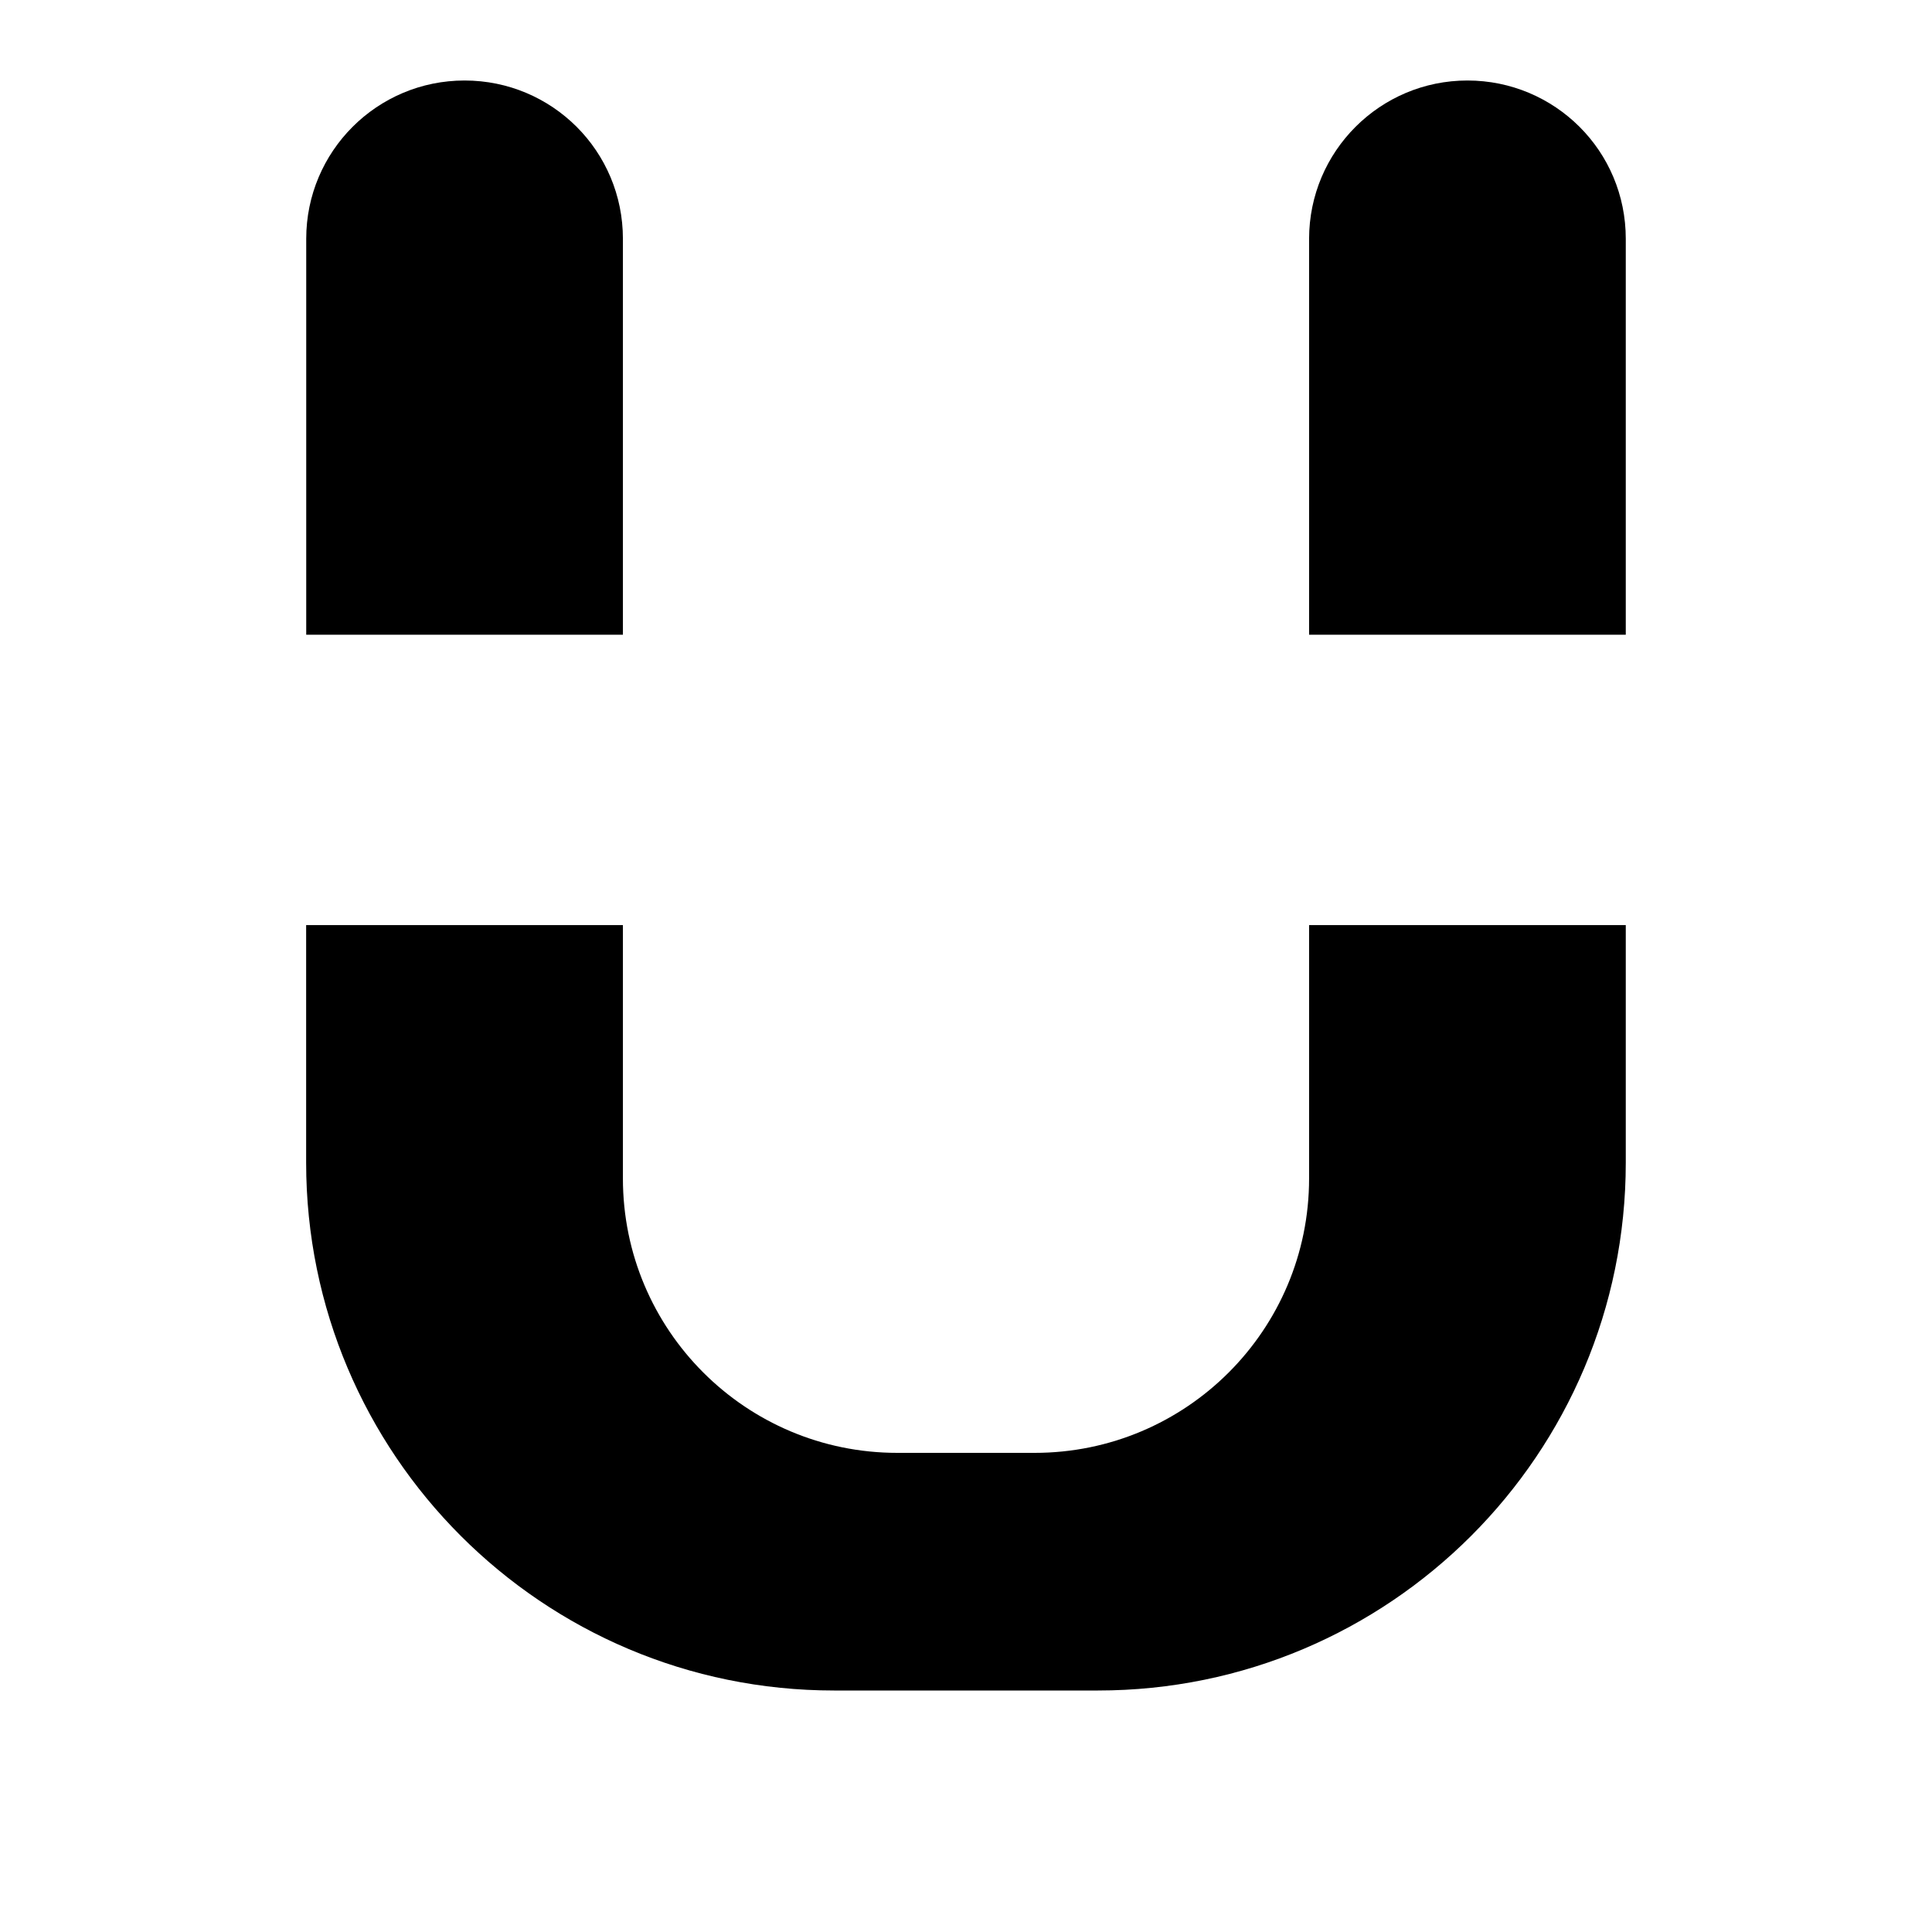
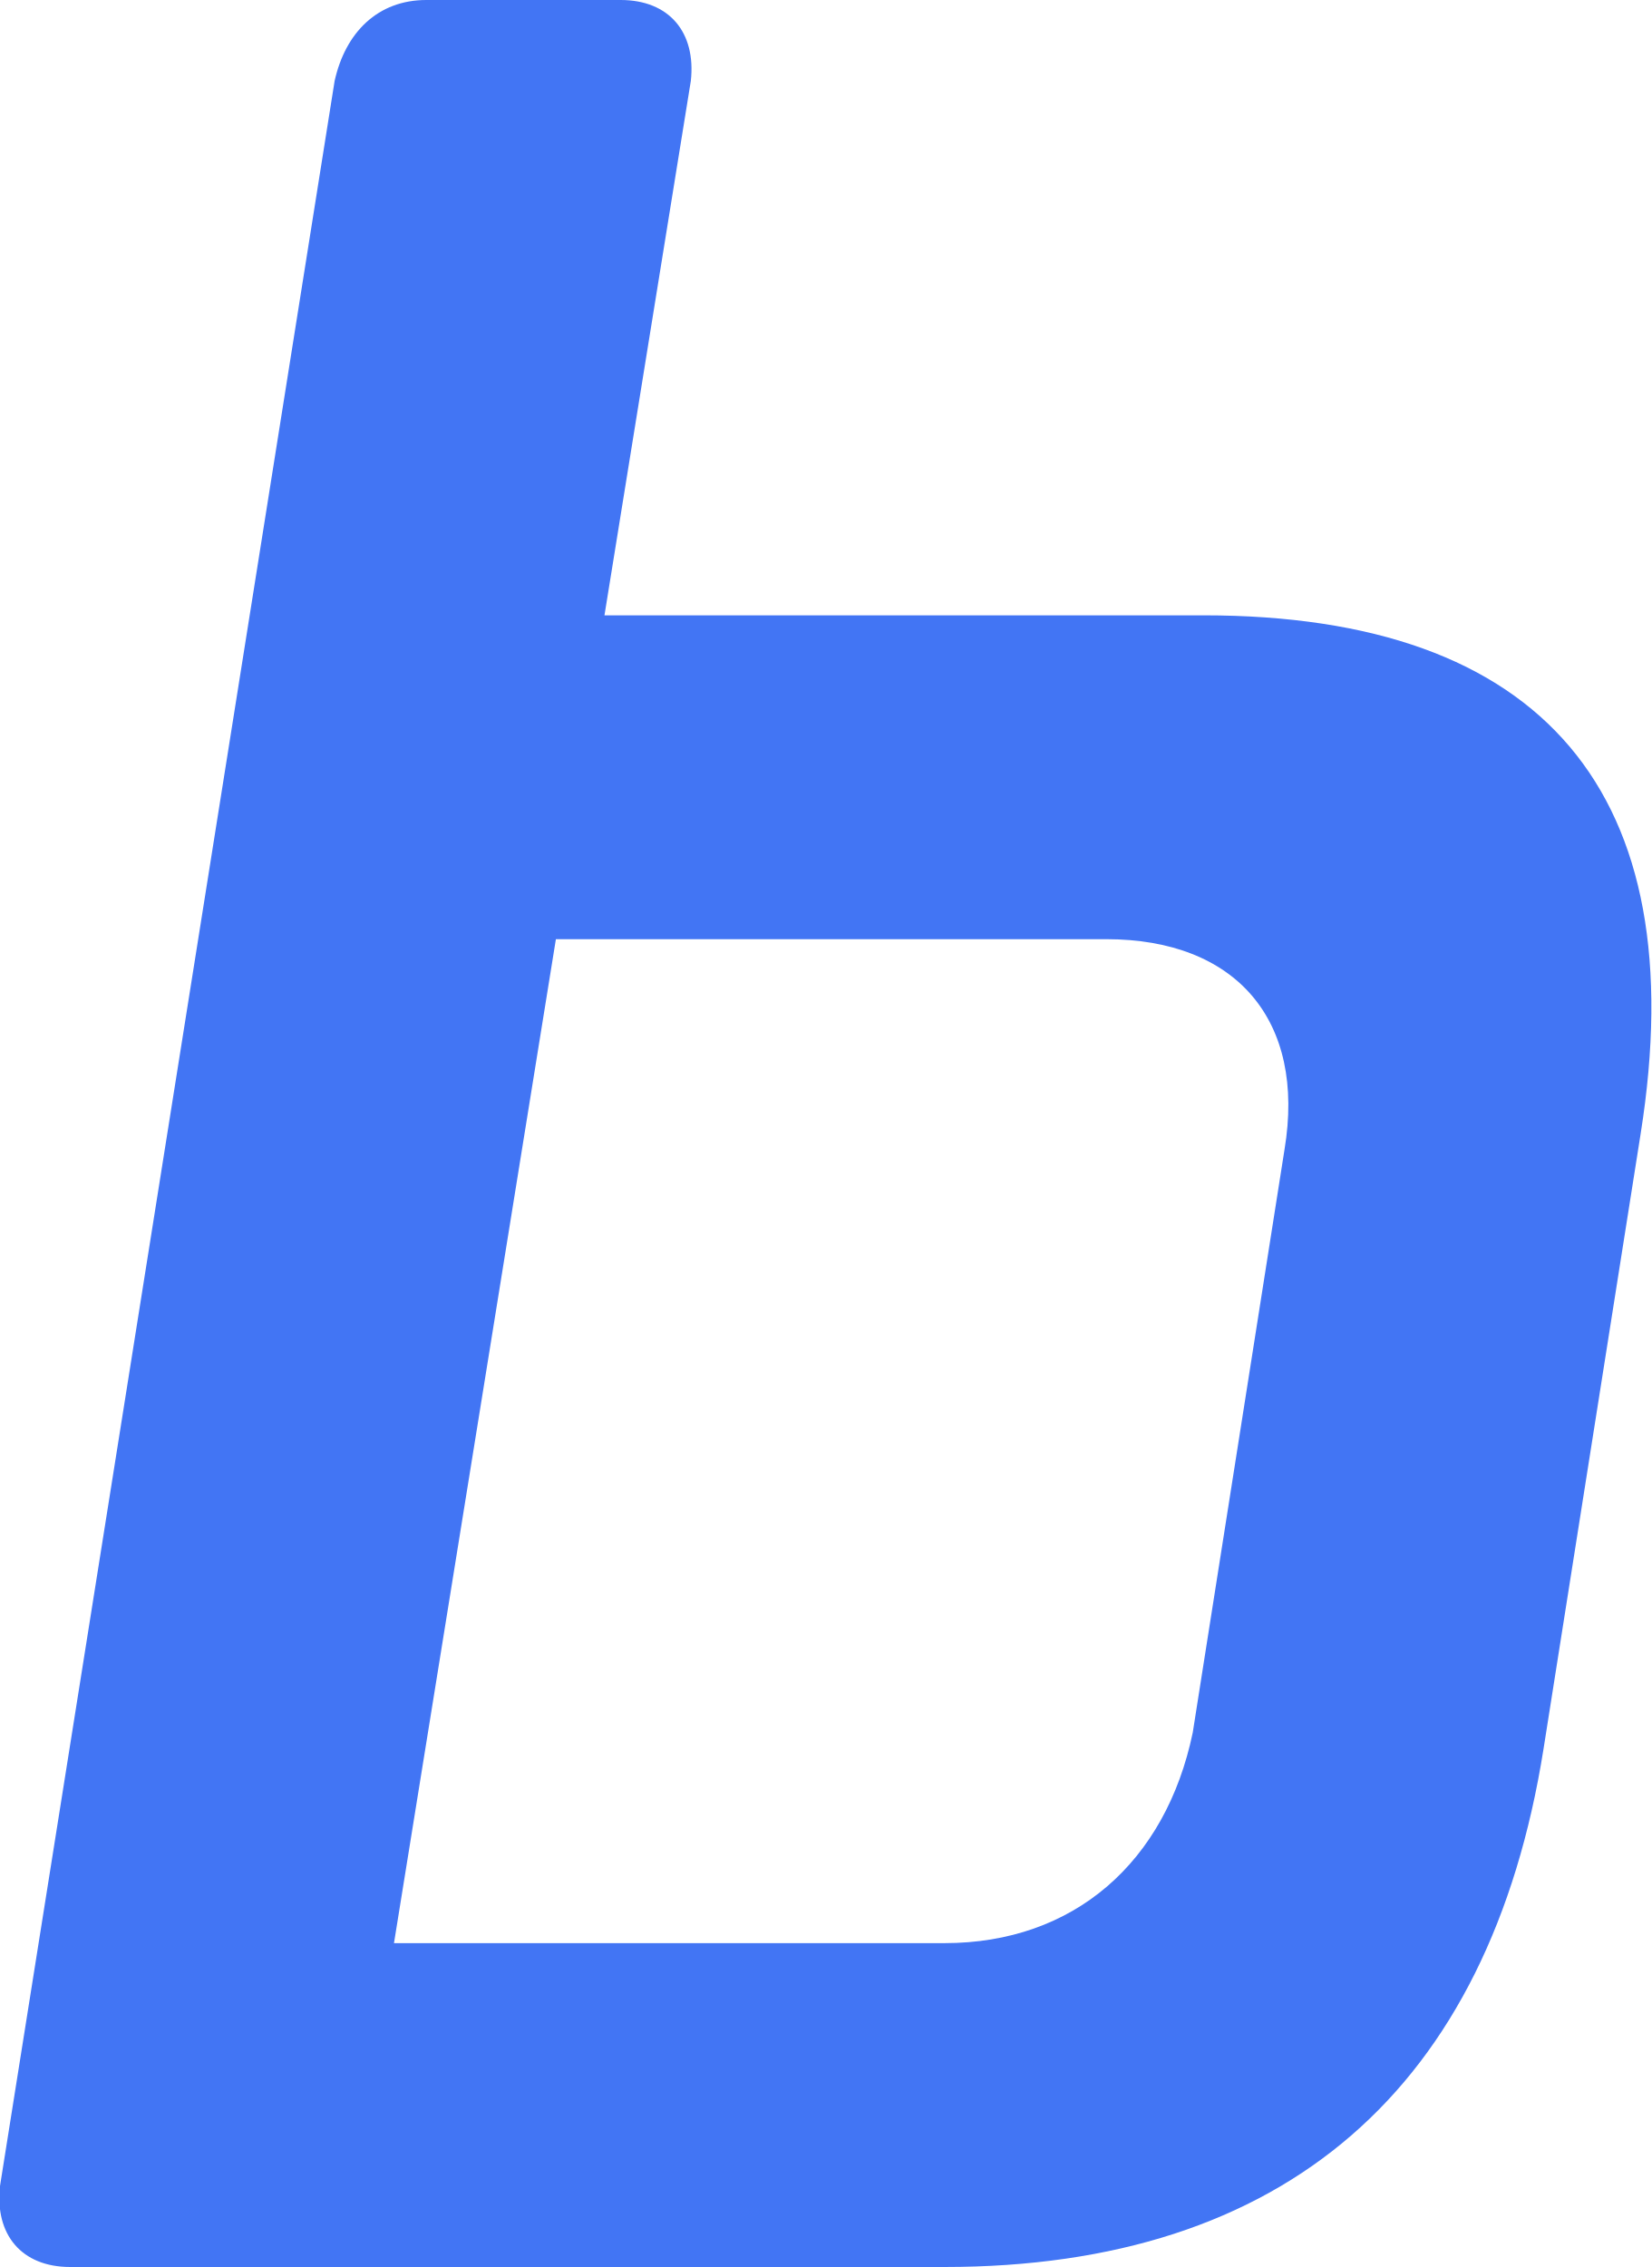
- <svg xmlns="http://www.w3.org/2000/svg" version="1.1" id="Layer_1" x="0px" y="0px" width="24px" height="24px" viewBox="0 0 24 24" enable-background="new 0 0 24 24" xml:space="preserve">
-   <path fill="none" d="M0,0h24v24H0V0z" />
+ <svg xmlns="http://www.w3.org/2000/svg" version="1.1" id="Layer_1" x="0px" y="0px" viewBox="0 0 30.6 42" style="enable-background:new 0 0 30.6 42;" xml:space="preserve">
+   <style type="text/css">
+ 	.st0{fill:#4275F4;}
+ </style>
  <g>
-     <g id="XMLID_1_">
-       <g>
-         <path d="M20.196,2.967v4.918h-3.934V2.967C16.263,1.88,17.143,1,18.229,1c0.544,0,1.036,0.22,1.392,0.575     C19.978,1.931,20.196,2.423,20.196,2.967z" />
-         <path d="M7.738,2.967v4.918H3.804V2.967C3.804,1.88,4.684,1,5.771,1c0.545,0,1.036,0.22,1.392,0.575     C7.519,1.931,7.738,2.423,7.738,2.967z" />
-       </g>
-     </g>
-     <g id="XMLID_2_">
-       <g>
-         <path d="M20.196,11.492v2.95c0,3.621-2.936,6.558-6.557,6.558h-3.278c-3.622,0-6.558-2.937-6.558-6.558v-2.95h3.935v3.147     c0,1.883,1.526,3.409,3.409,3.409h1.705c1.884,0,3.41-1.526,3.41-3.409v-3.147H20.196z" />
-       </g>
-     </g>
+     <path class="st0" d="M22.3,11.4c6.3,0,9.1,3.3,8.1,9.6l-1.8,11.4c-1,6.3-4.8,9.6-11.1,9.6H1.3c-0.9,0-1.4-0.6-1.3-1.5l6.2-39   C6.4,0.6,7,0,7.9,0h3.6c0.9,0,1.4,0.6,1.3,1.5l-1.6,9.9H22.3z M7.3,36h10.2c2.4,0,4.1-1.5,4.6-3.9l1.7-10.8   c0.4-2.4-0.9-3.9-3.3-3.9H10.3L7.3,36z" />
  </g>
</svg>
